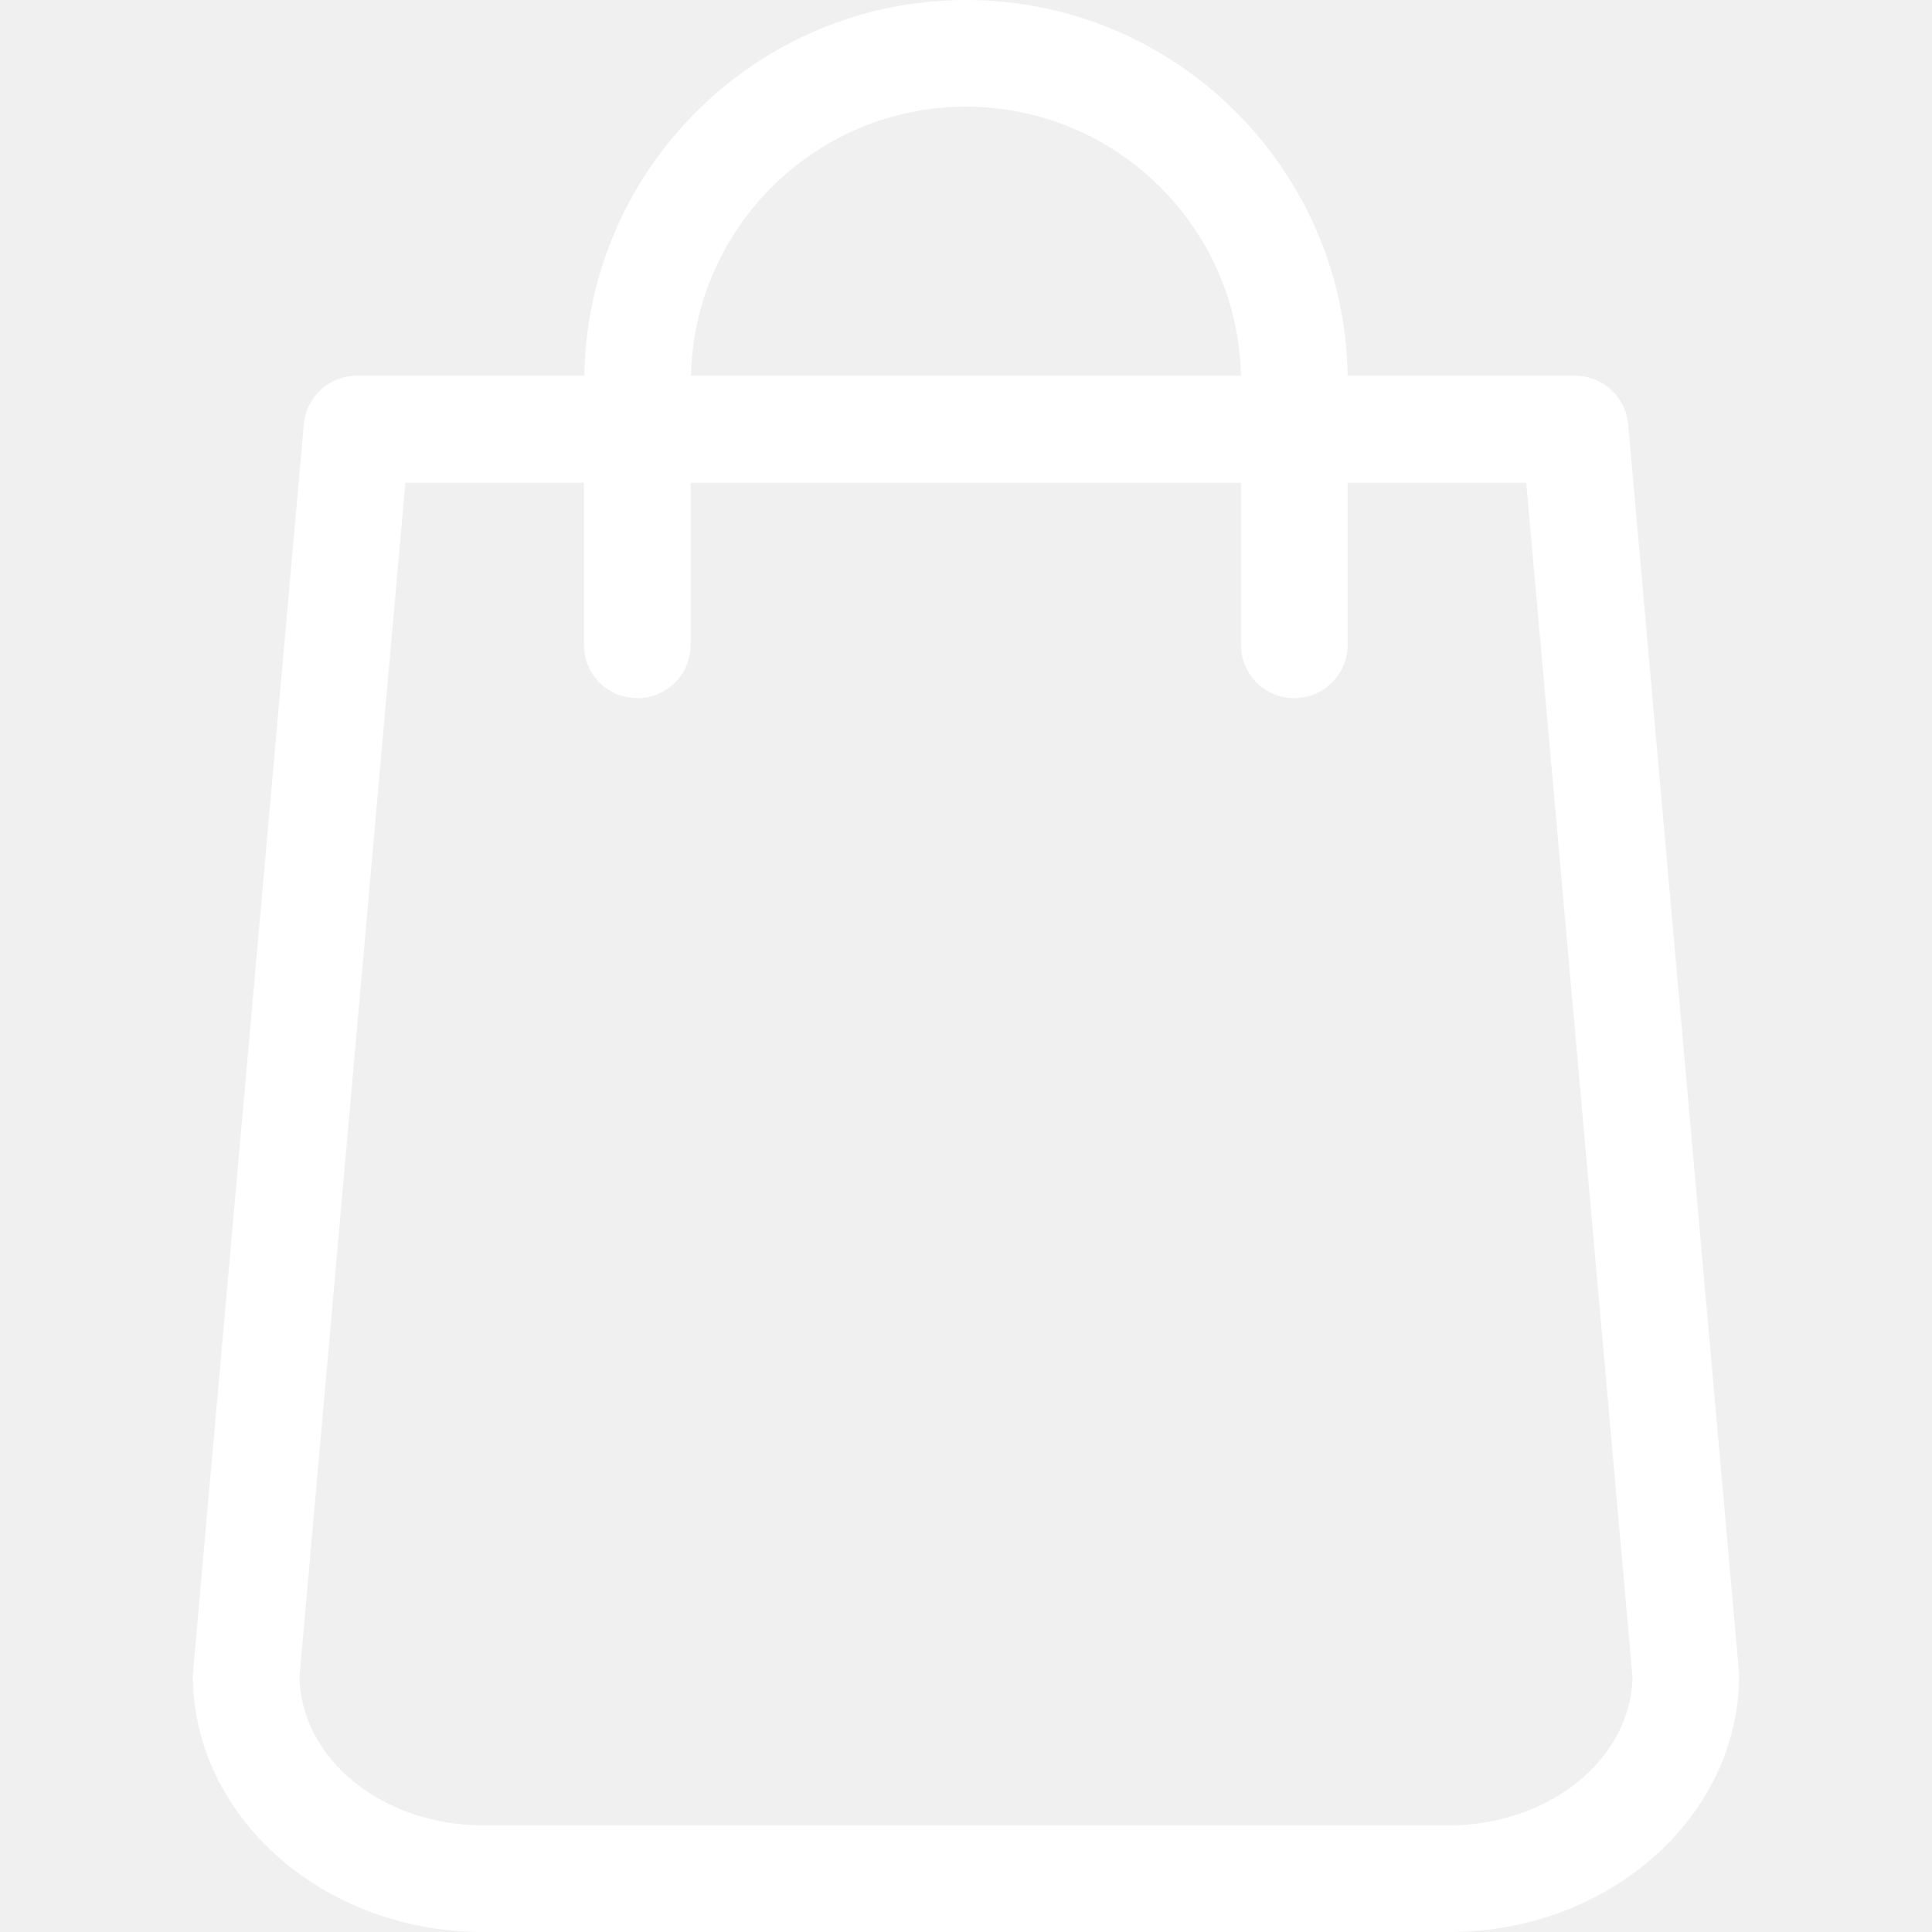
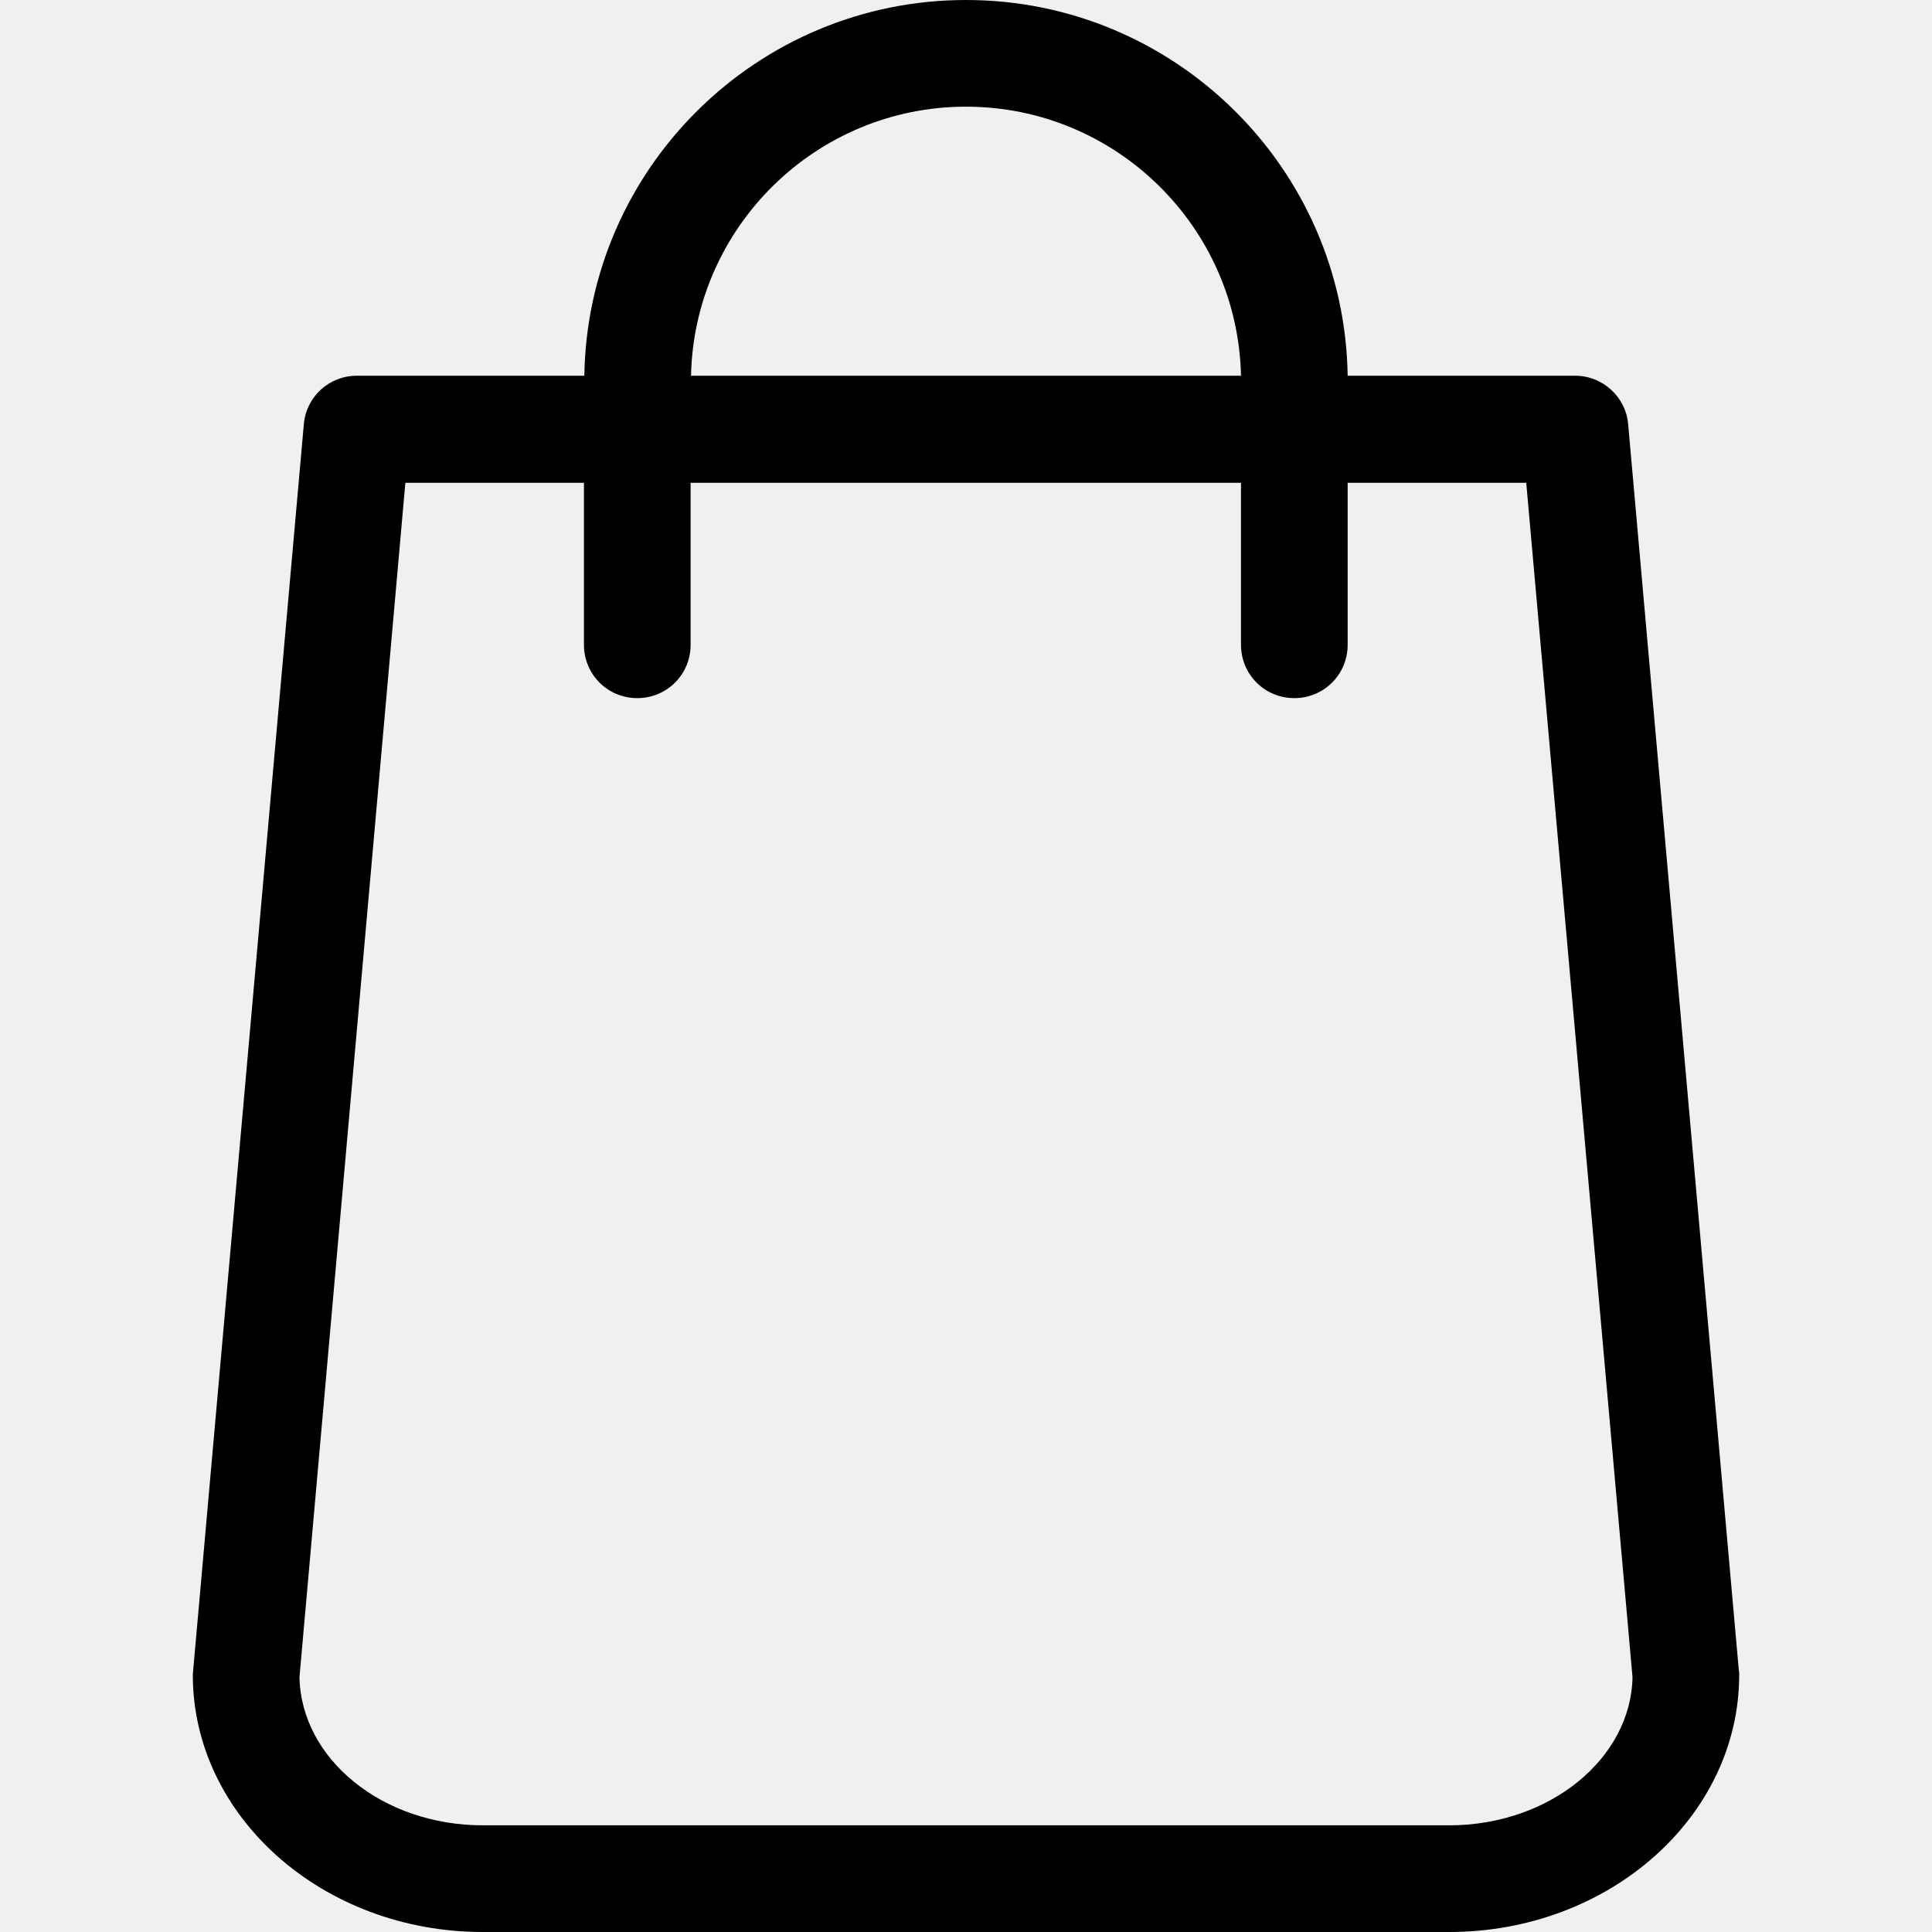
- <svg xmlns="http://www.w3.org/2000/svg" version="1.1" id="Capa_1" x="0px" y="0px" viewBox="0 0 489 489" style="enable-background:new 0 0 489 489;" xml:space="preserve" width="512px" height="512px" class="">
-   <g>
-     <g>
-       <path d="M440.1,422.7l-28-315.3c-0.6-7-6.5-12.3-13.4-12.3h-57.6C340.3,42.5,297.3,0,244.5,0s-95.8,42.5-96.6,95.1H90.3   c-7,0-12.8,5.3-13.4,12.3l-28,315.3c0,0.4-0.1,0.8-0.1,1.2c0,35.9,32.9,65.1,73.4,65.1h244.6c40.5,0,73.4-29.2,73.4-65.1   C440.2,423.5,440.2,423.1,440.1,422.7z M244.5,27c37.9,0,68.8,30.4,69.6,68.1H174.9C175.7,57.4,206.6,27,244.5,27z M366.8,462   H122.2c-25.4,0-46-16.8-46.4-37.5l26.8-302.3h45.2v41c0,7.5,6,13.5,13.5,13.5s13.5-6,13.5-13.5v-41h139.3v41   c0,7.5,6,13.5,13.5,13.5s13.5-6,13.5-13.5v-41h45.2l26.9,302.3C412.8,445.2,392.1,462,366.8,462z" data-original="#000000" class="active-path" data-old_color="#000000" fill="#FFFFFF" />
-     </g>
-   </g>
+ <svg xmlns="http://www.w3.org/2000/svg" x="0px" y="0px" viewBox="0 0 489 489" style="enable-background:new 0 0 489 489;" xml:space="preserve" width="512px" height="512px">
+   <path d="M440.1,422.7l-28-315.3c-0.6-7-6.5-12.3-13.4-12.3h-57.6C340.3,42.5,297.3,0,244.5,0s-95.8,42.5-96.6,95.1H90.3   c-7,0-12.8,5.3-13.4,12.3l-28,315.3c0,0.4-0.1,0.8-0.1,1.2c0,35.9,32.9,65.1,73.4,65.1h244.6c40.5,0,73.4-29.2,73.4-65.1   C440.2,423.5,440.2,423.1,440.1,422.7z M244.5,27c37.9,0,68.8,30.4,69.6,68.1H174.9C175.7,57.4,206.6,27,244.5,27z M366.8,462   H122.2c-25.4,0-46-16.8-46.4-37.5l26.8-302.3h45.2v41c0,7.5,6,13.5,13.5,13.5s13.5-6,13.5-13.5v-41h139.3v41   c0,7.5,6,13.5,13.5,13.5s13.5-6,13.5-13.5v-41h45.2l26.9,302.3C412.8,445.2,392.1,462,366.8,462z" />
</svg>
